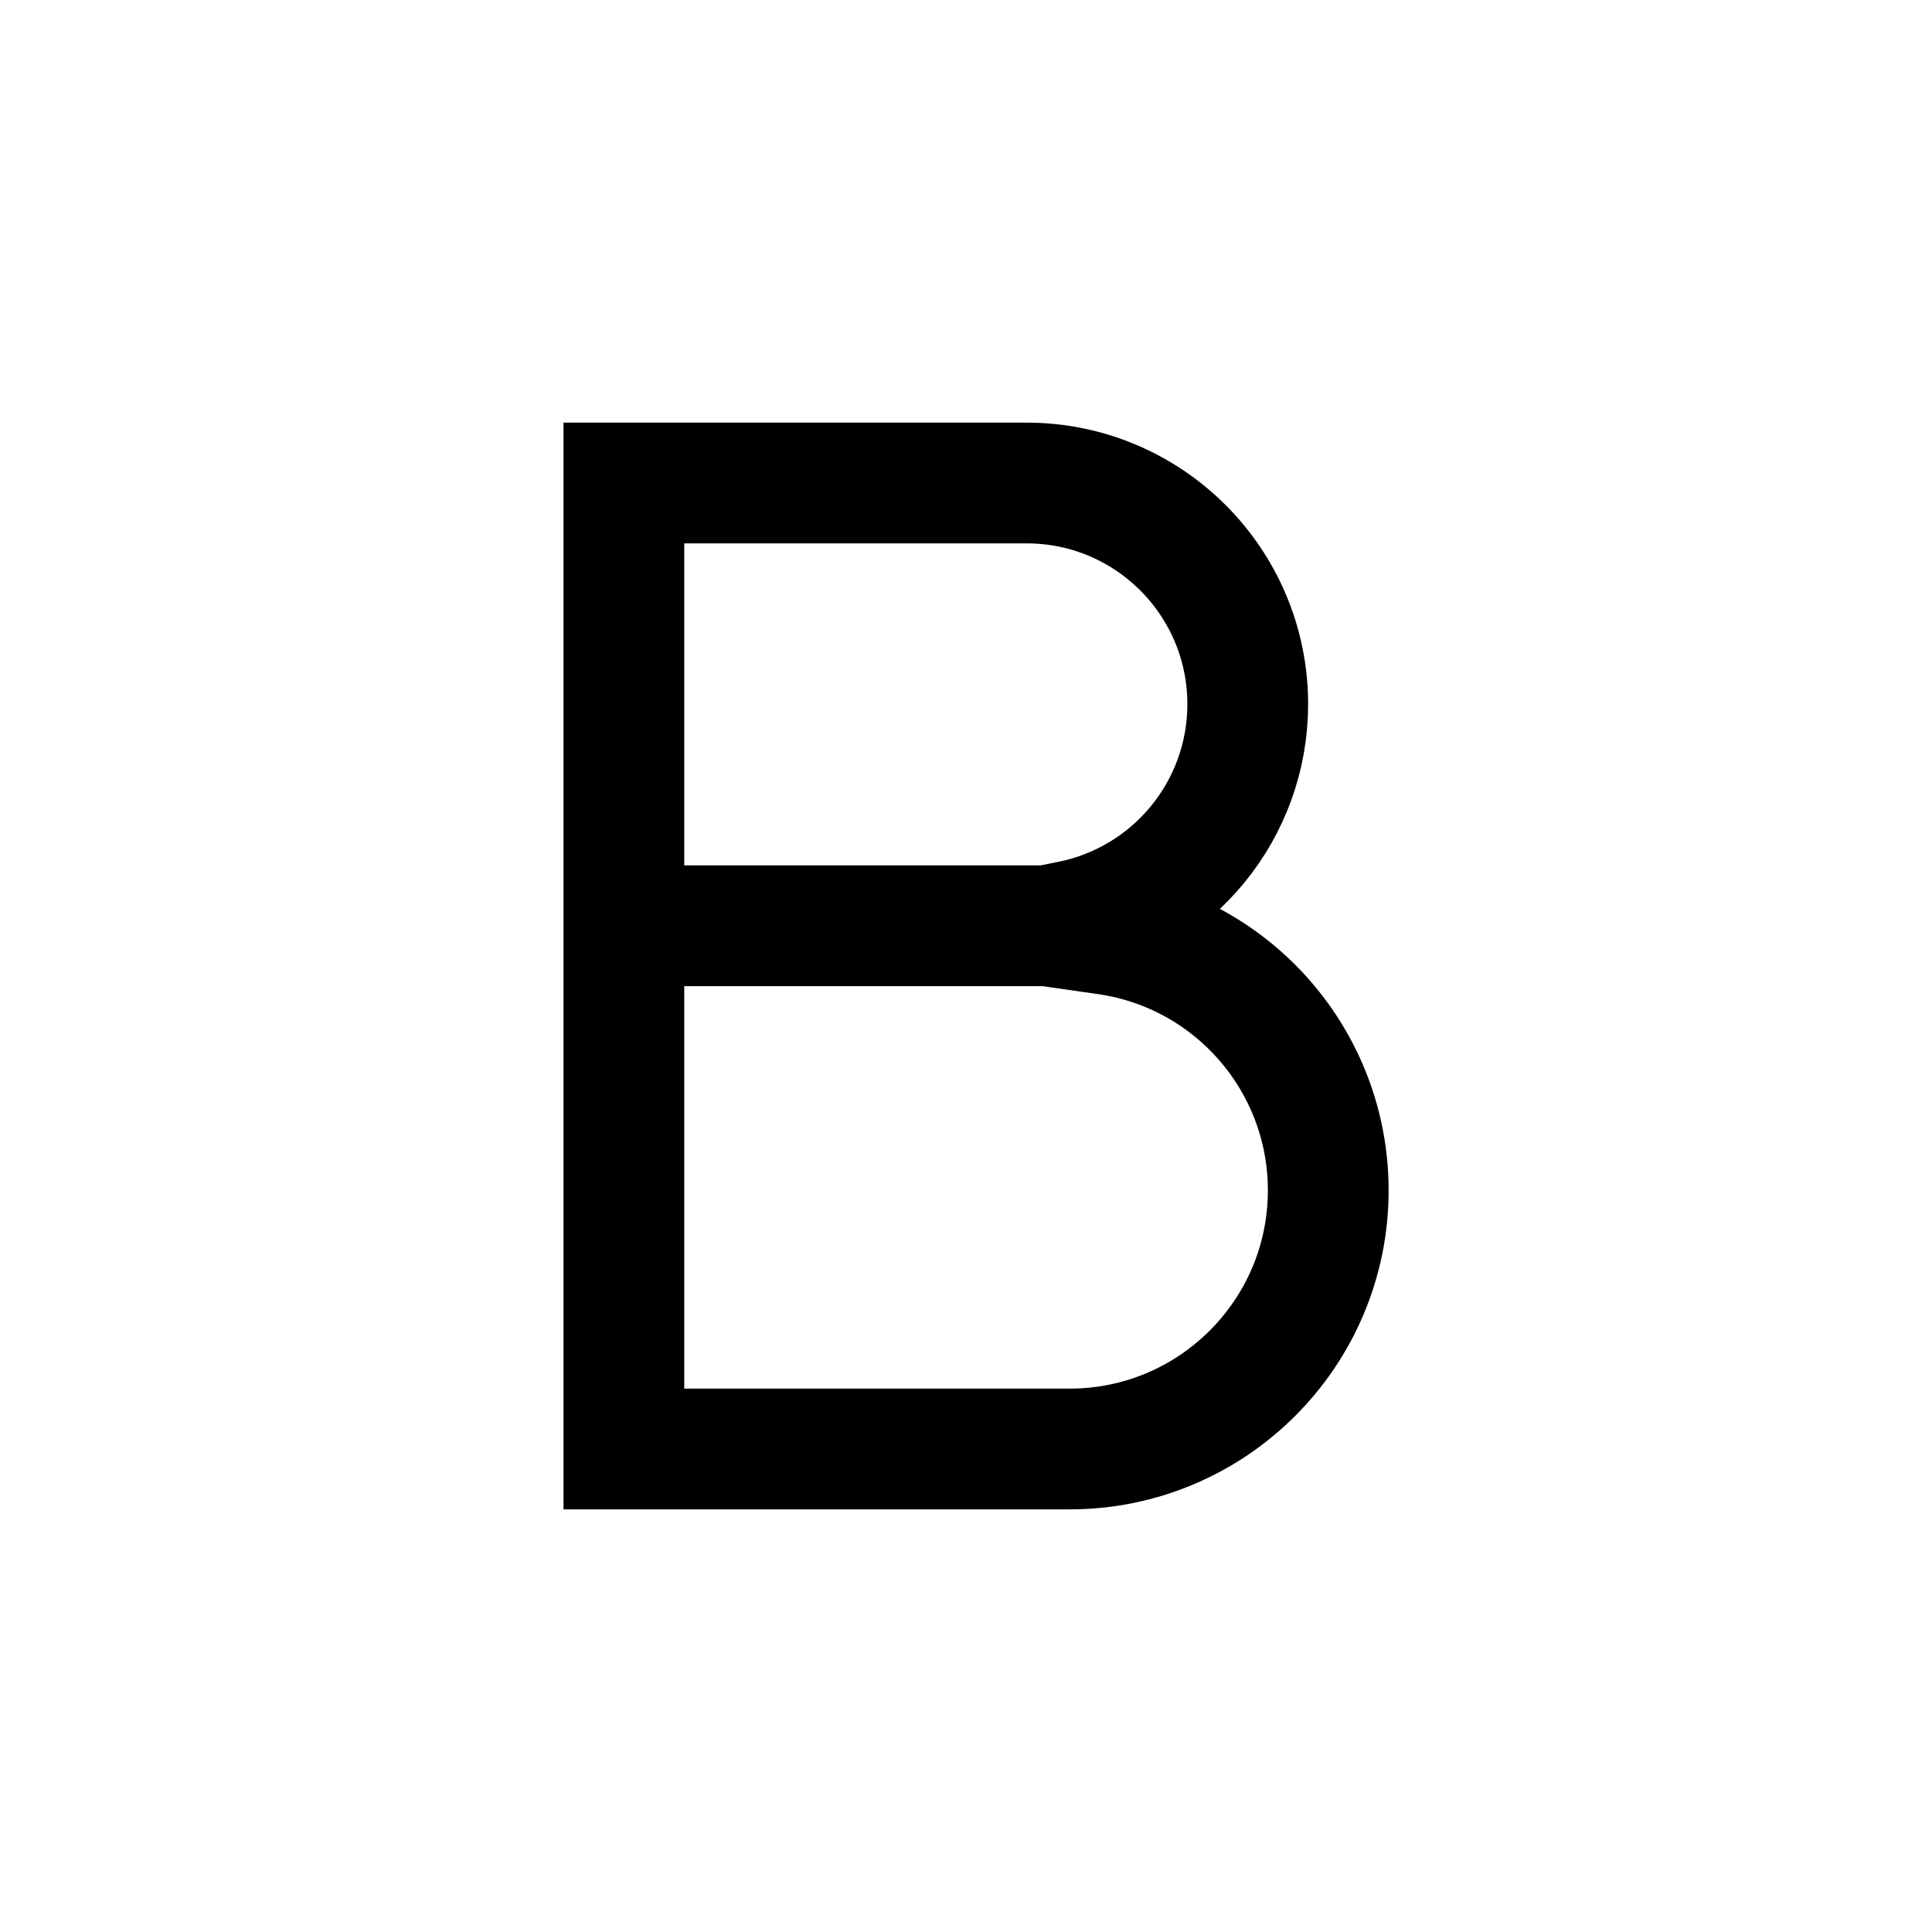
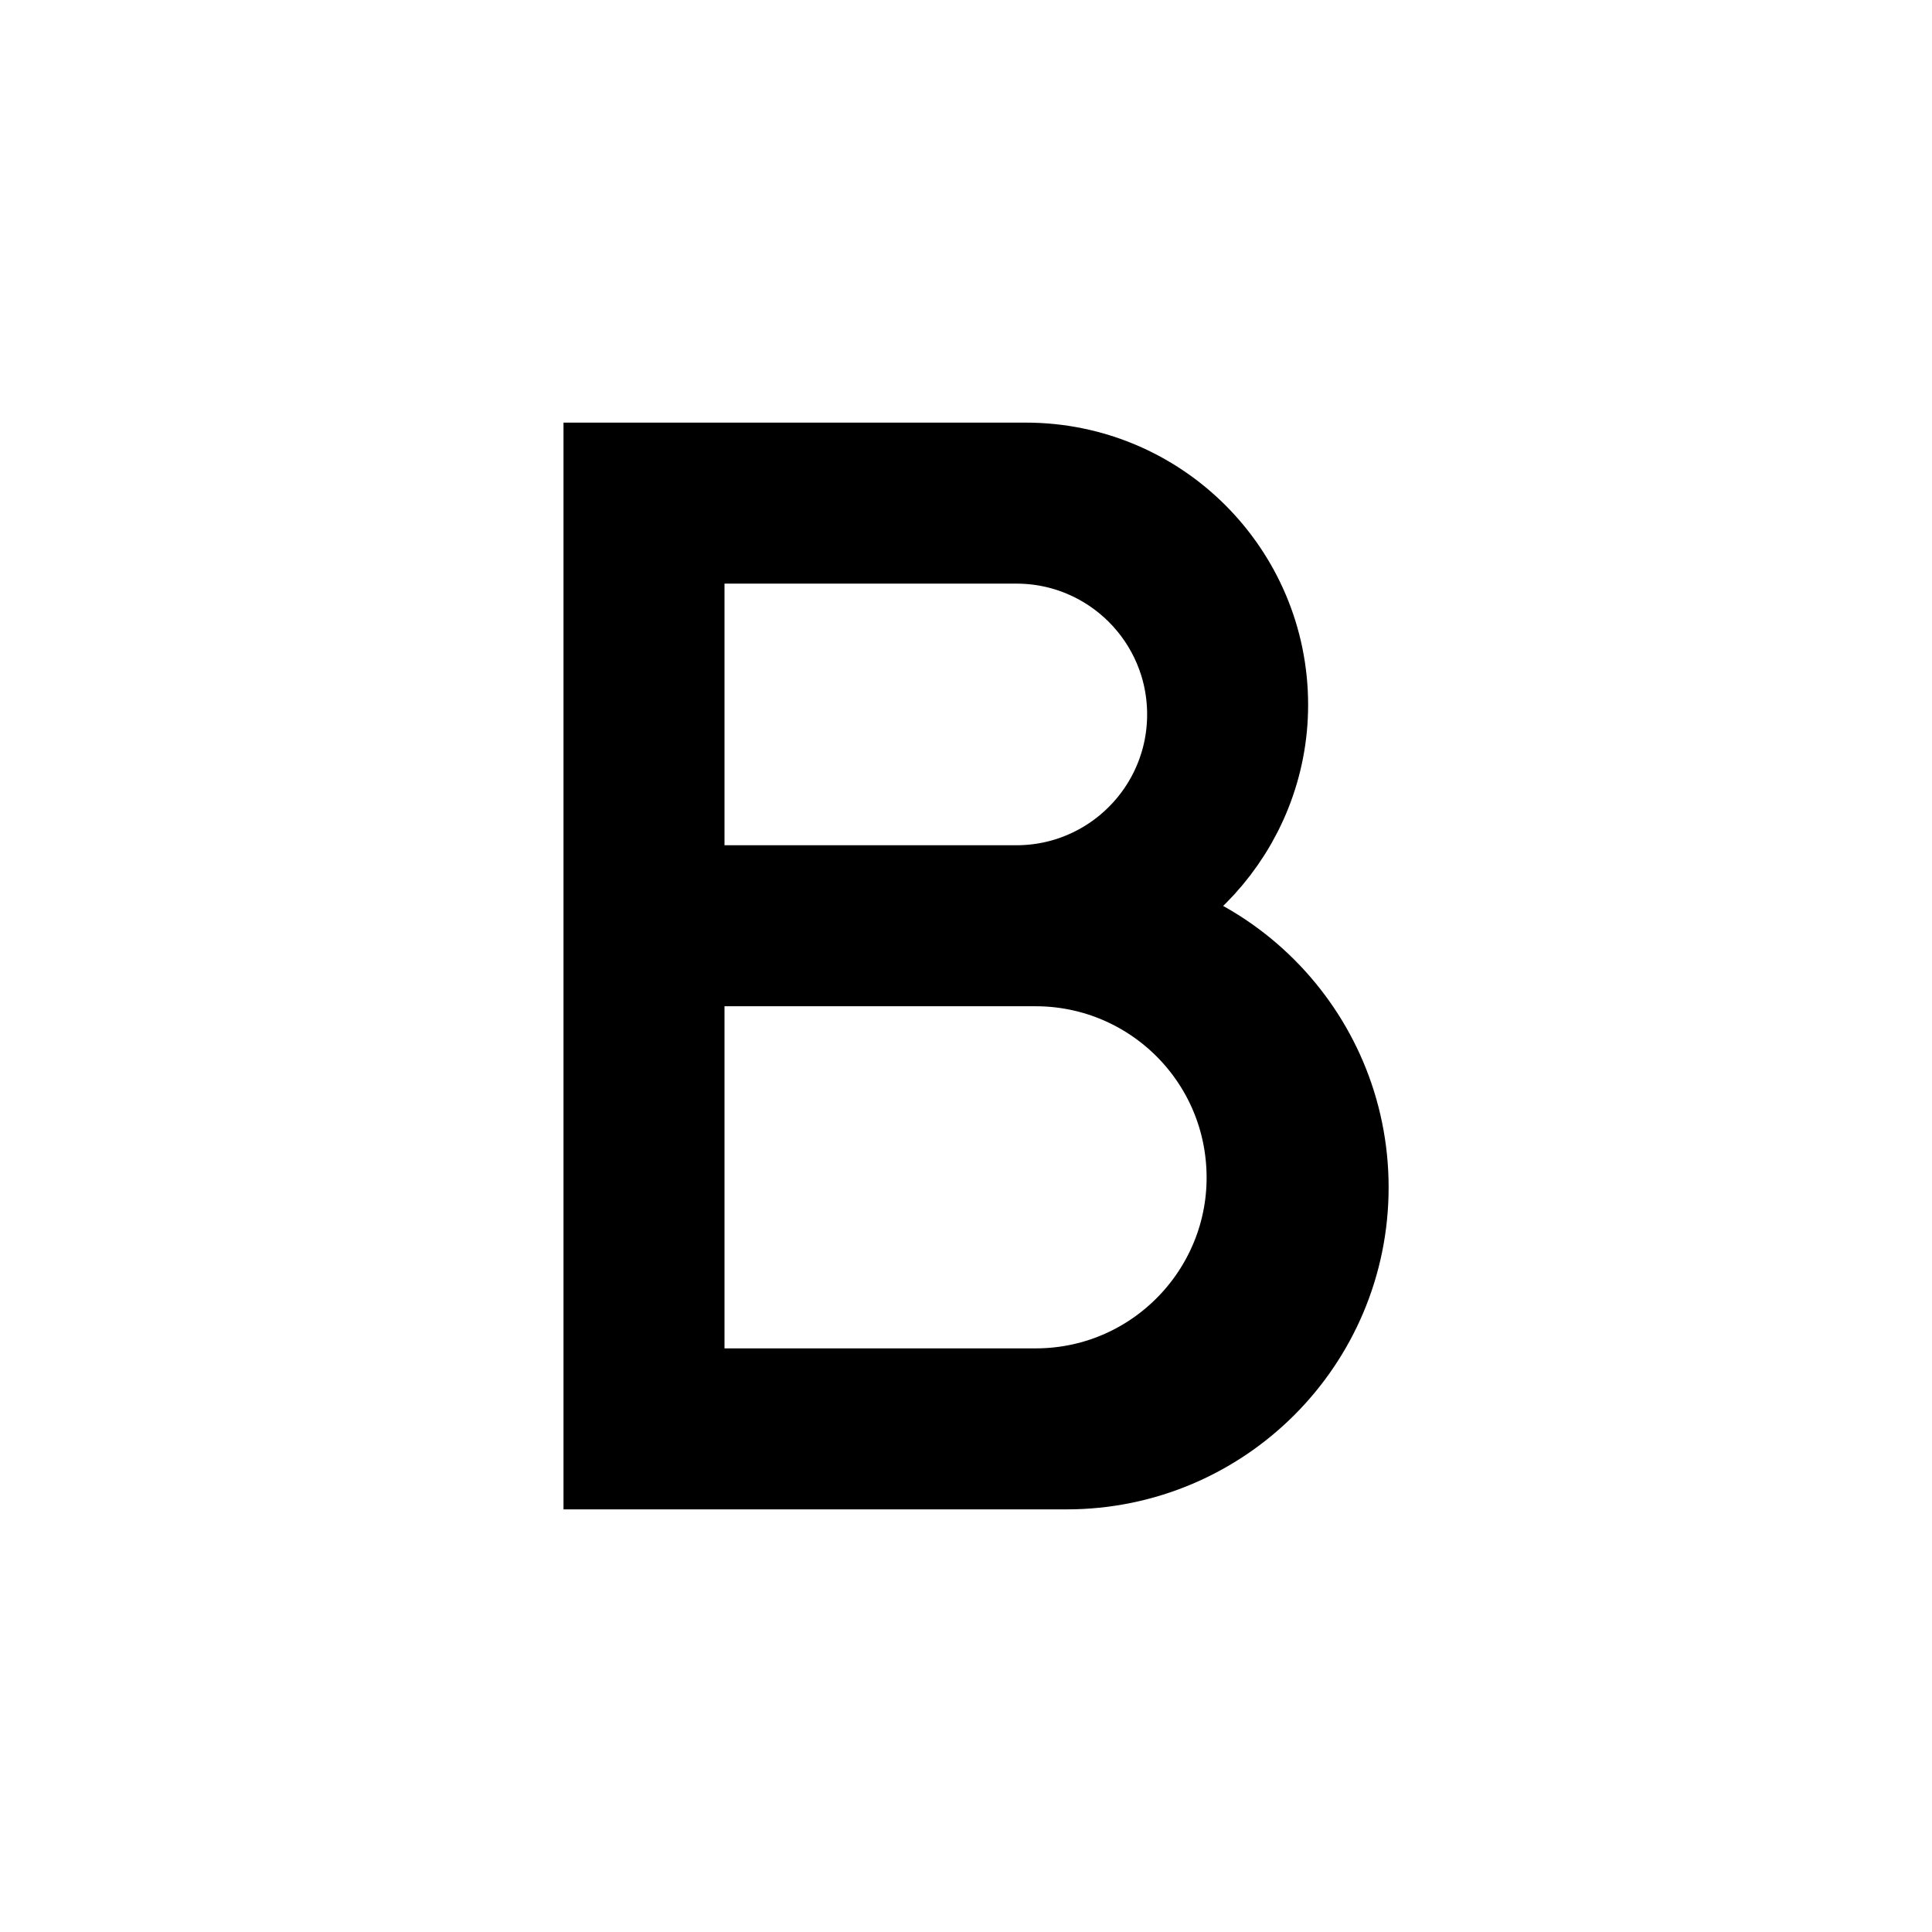
<svg xmlns="http://www.w3.org/2000/svg" viewBox="0 0 24 24" style="fill: none" stroke="currentColor" stroke-width="1.5">
-   <path d="M13 11.5H7.75M13 11.5L13.741 11.606C15.324 11.832 16.5 13.188 16.5 14.787C16.5 16.561 15.061 18 13.287 18H7.75C7.75 18 7.75 14.934 7.75 11.5M13 11.5L13.291 11.442C14.576 11.185 15.5 10.057 15.5 8.748C15.5 7.23 14.27 6 12.752 6H7.75C7.75 7.652 7.75 9.63 7.75 11.5" vector-effect="non-scaling-stroke" />
+   <path d="M7.75 11.5V18H13.25C15.045 18 16.5 16.545 16.5 14.75C16.5 12.955 15.045 11.5 13.25 11.5H13M7.75 11.5V6H12.744C14.266 6 15.5 7.234 15.5 8.756C15.5 10.172 14.409 11.359 13 11.5M7.75 11.5H13" vector-effect="non-scaling-stroke" />
+   <path d="M8.25 11.75V17.5H12.864C14.55 17.5 15.874 16.056 15.728 14.376C15.599 12.89 14.355 11.75 12.864 11.75H8.25ZM8.25 11.75V11.25M8.25 11.25V6.5H12.625C13.937 6.5 15 7.563 15 8.875C15 10.187 13.937 11.25 12.625 11.25H8.25Z" vector-effect="non-scaling-stroke" />
</svg>
